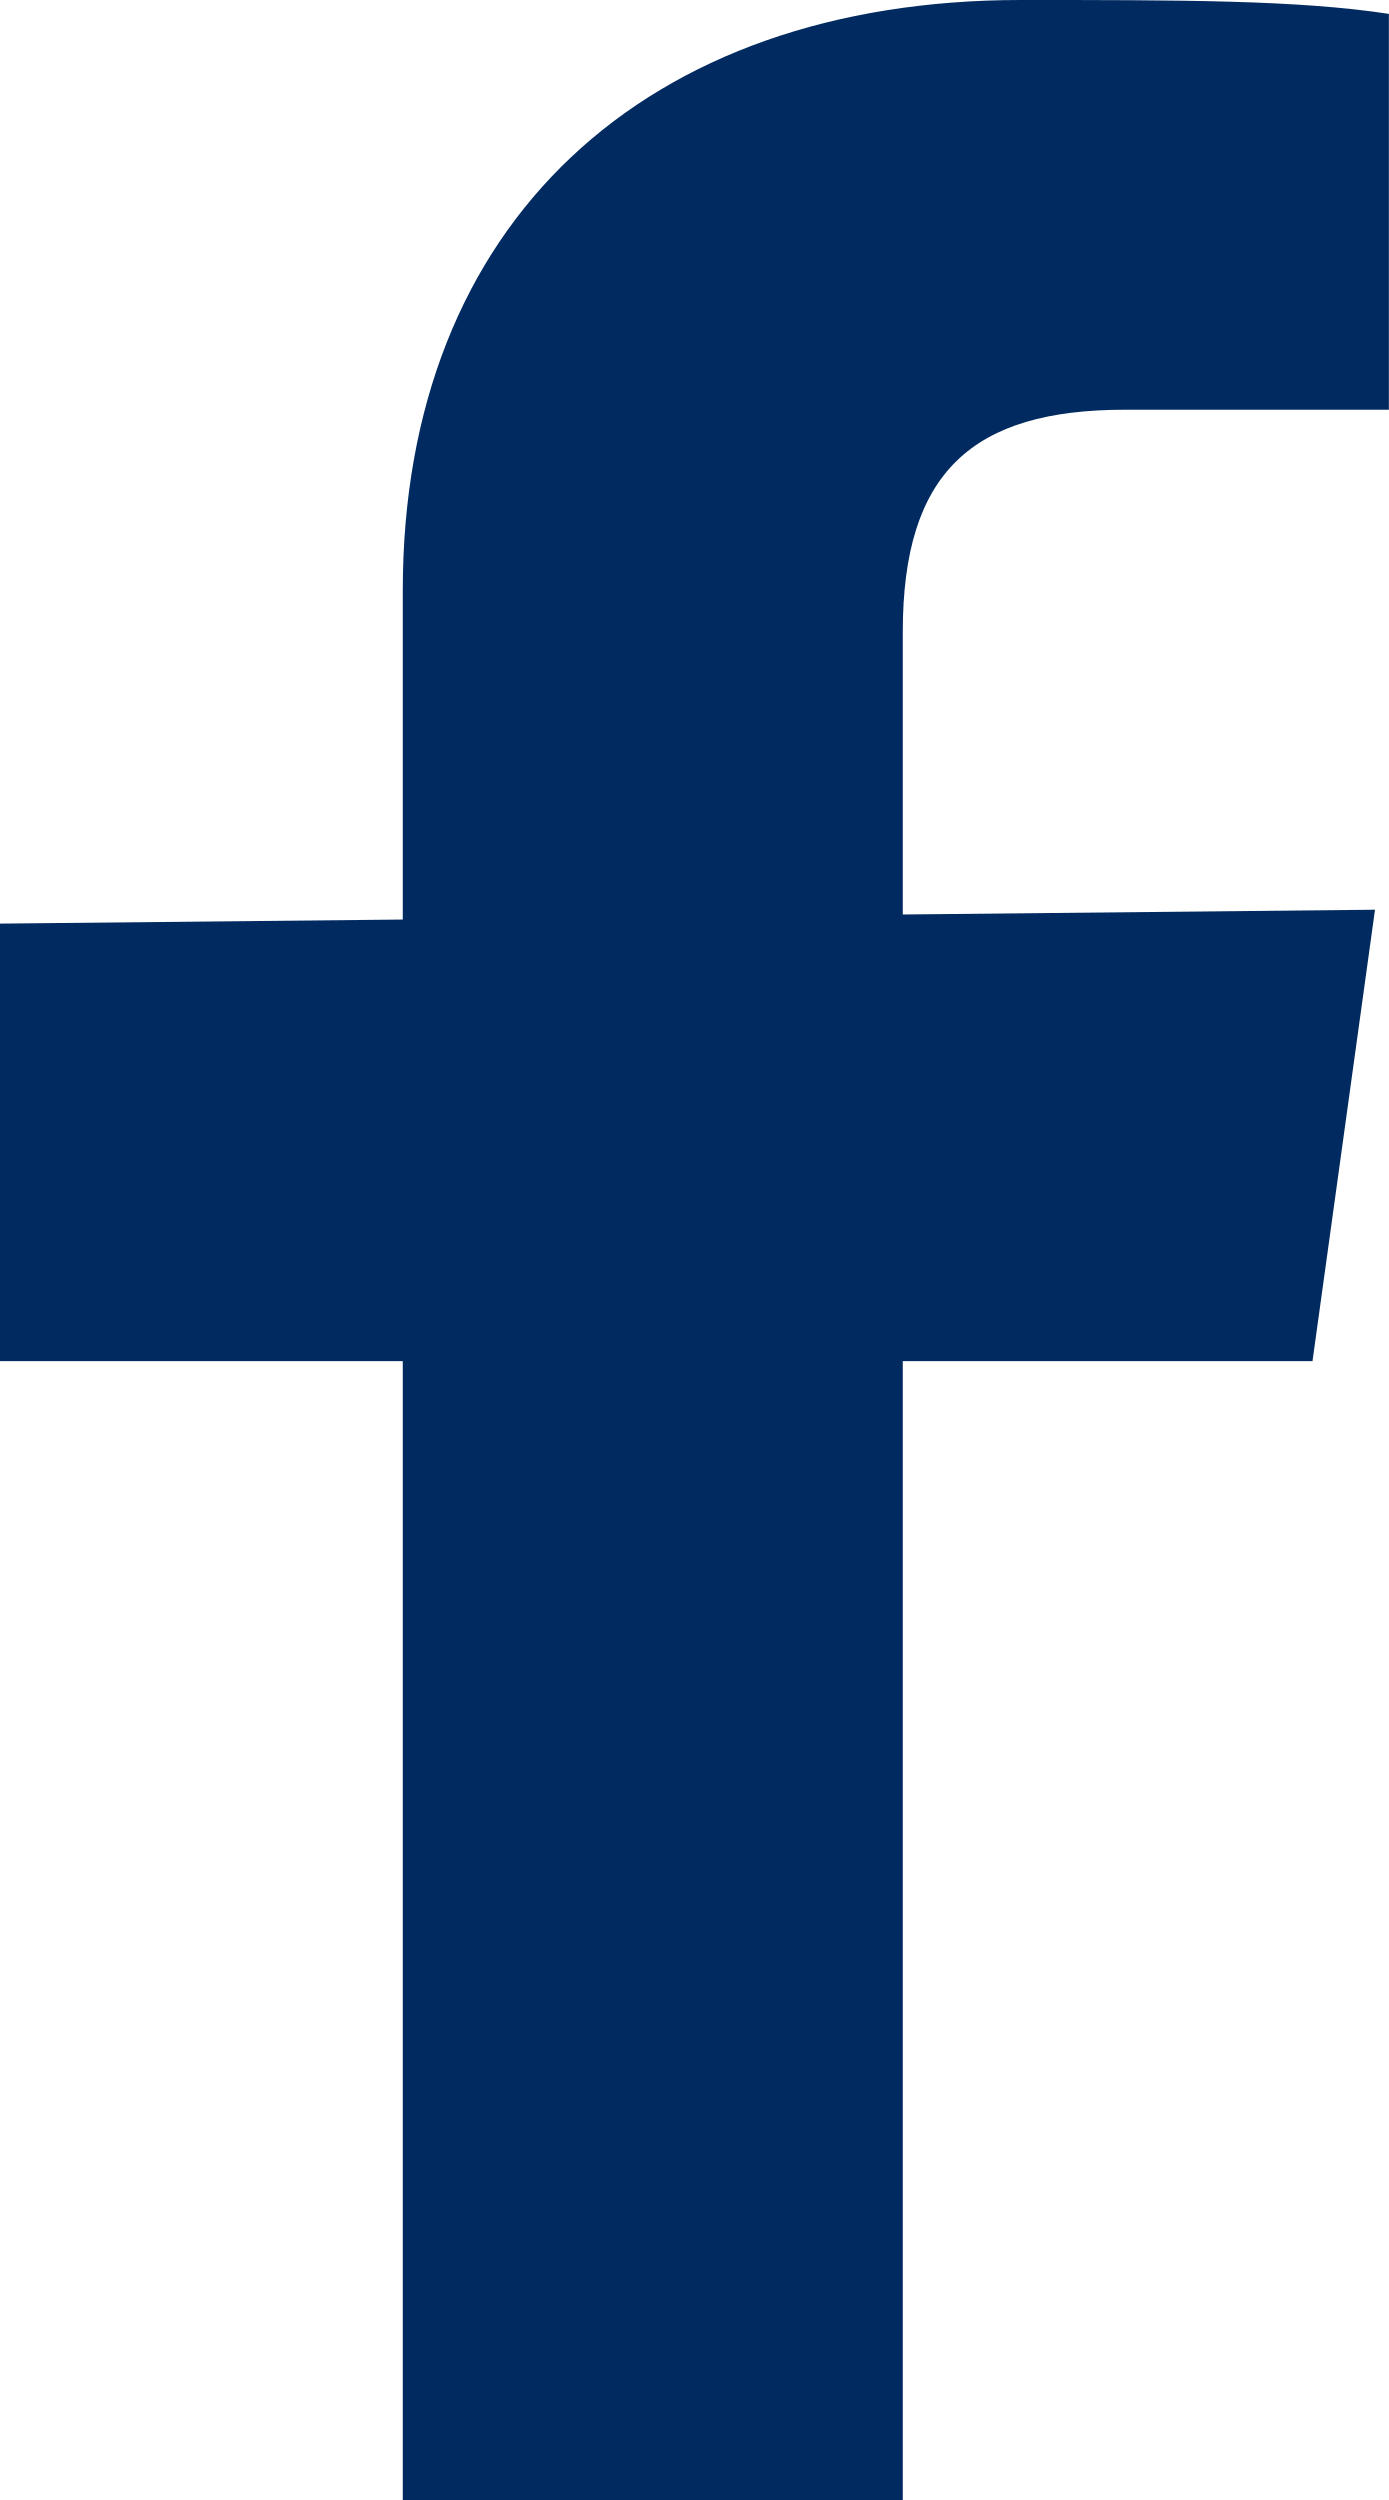
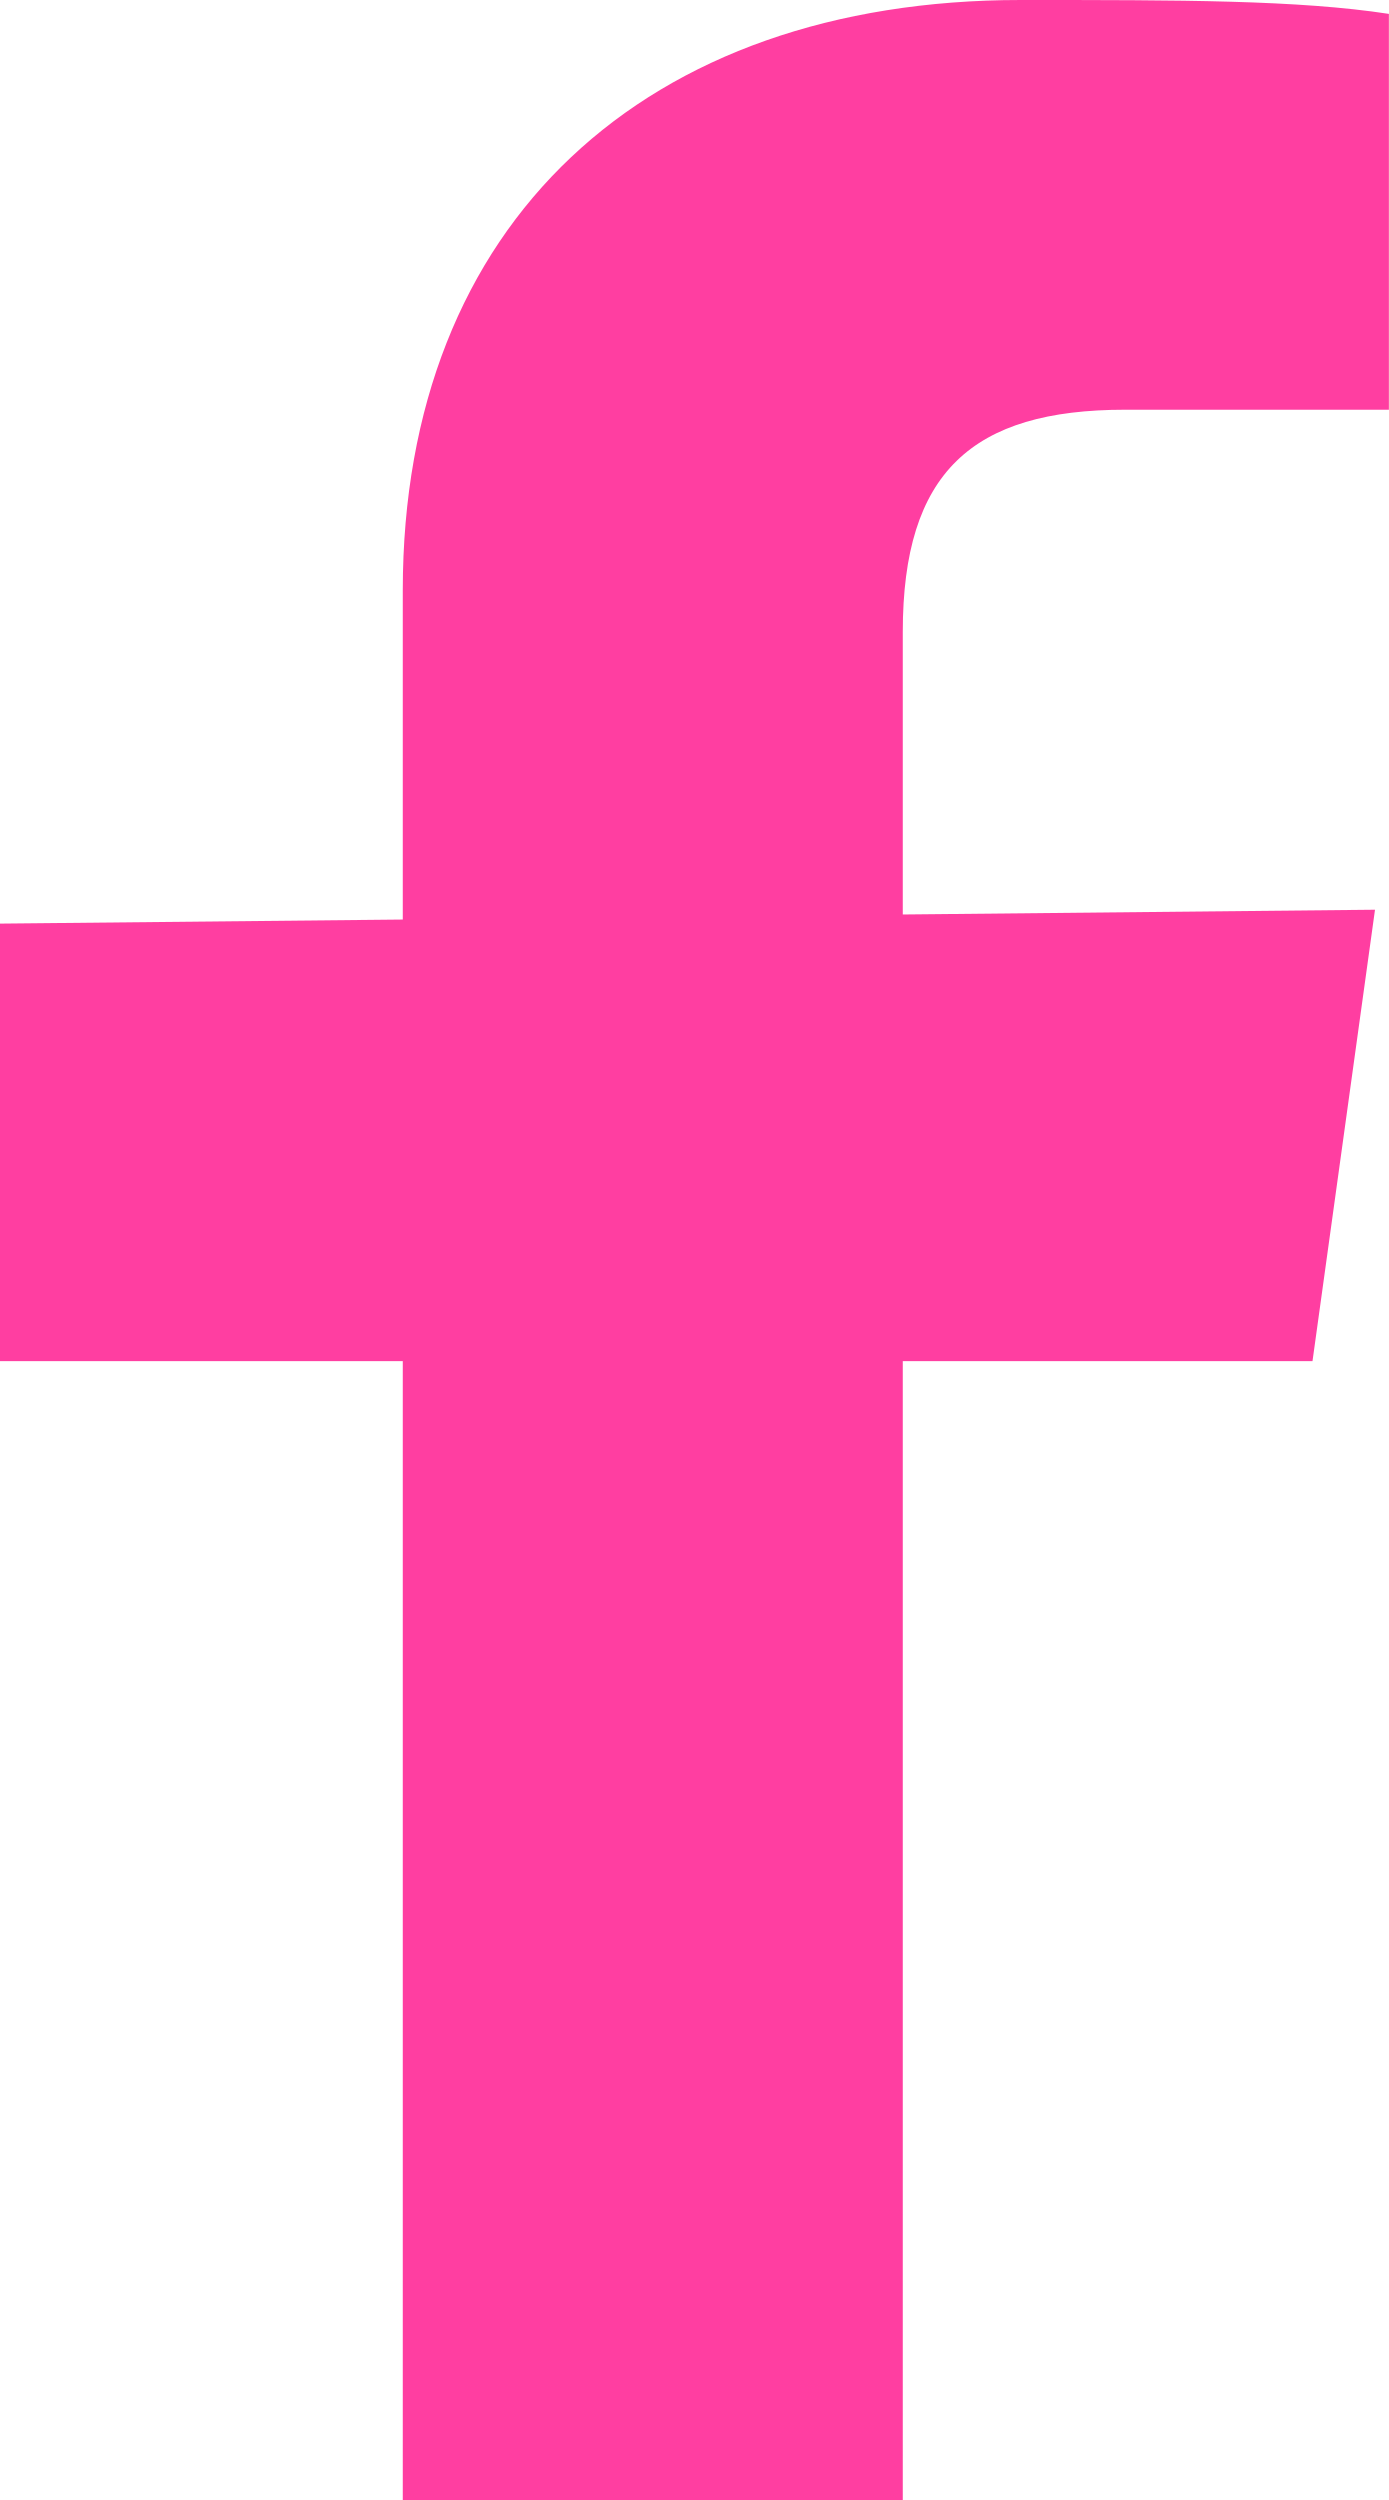
- <svg xmlns="http://www.w3.org/2000/svg" width="20" height="36" viewBox="0 0 20 36" fill="#012A60">
+ <svg xmlns="http://www.w3.org/2000/svg" width="20" height="36" viewBox="0 0 20 36" fill="#FF3EA1">
  <path d="M13,36H5.8V8.5C5.8,3.2,9.3,0,14.7,0c2.3,0,4,0,5.3,0.2v0v5.7h-3.8C14,5.9,13,6.8,13,9.1V36z M0,19.6v-6.3 l19.8-0.2l-0.9,6.5H0z" />
</svg>
